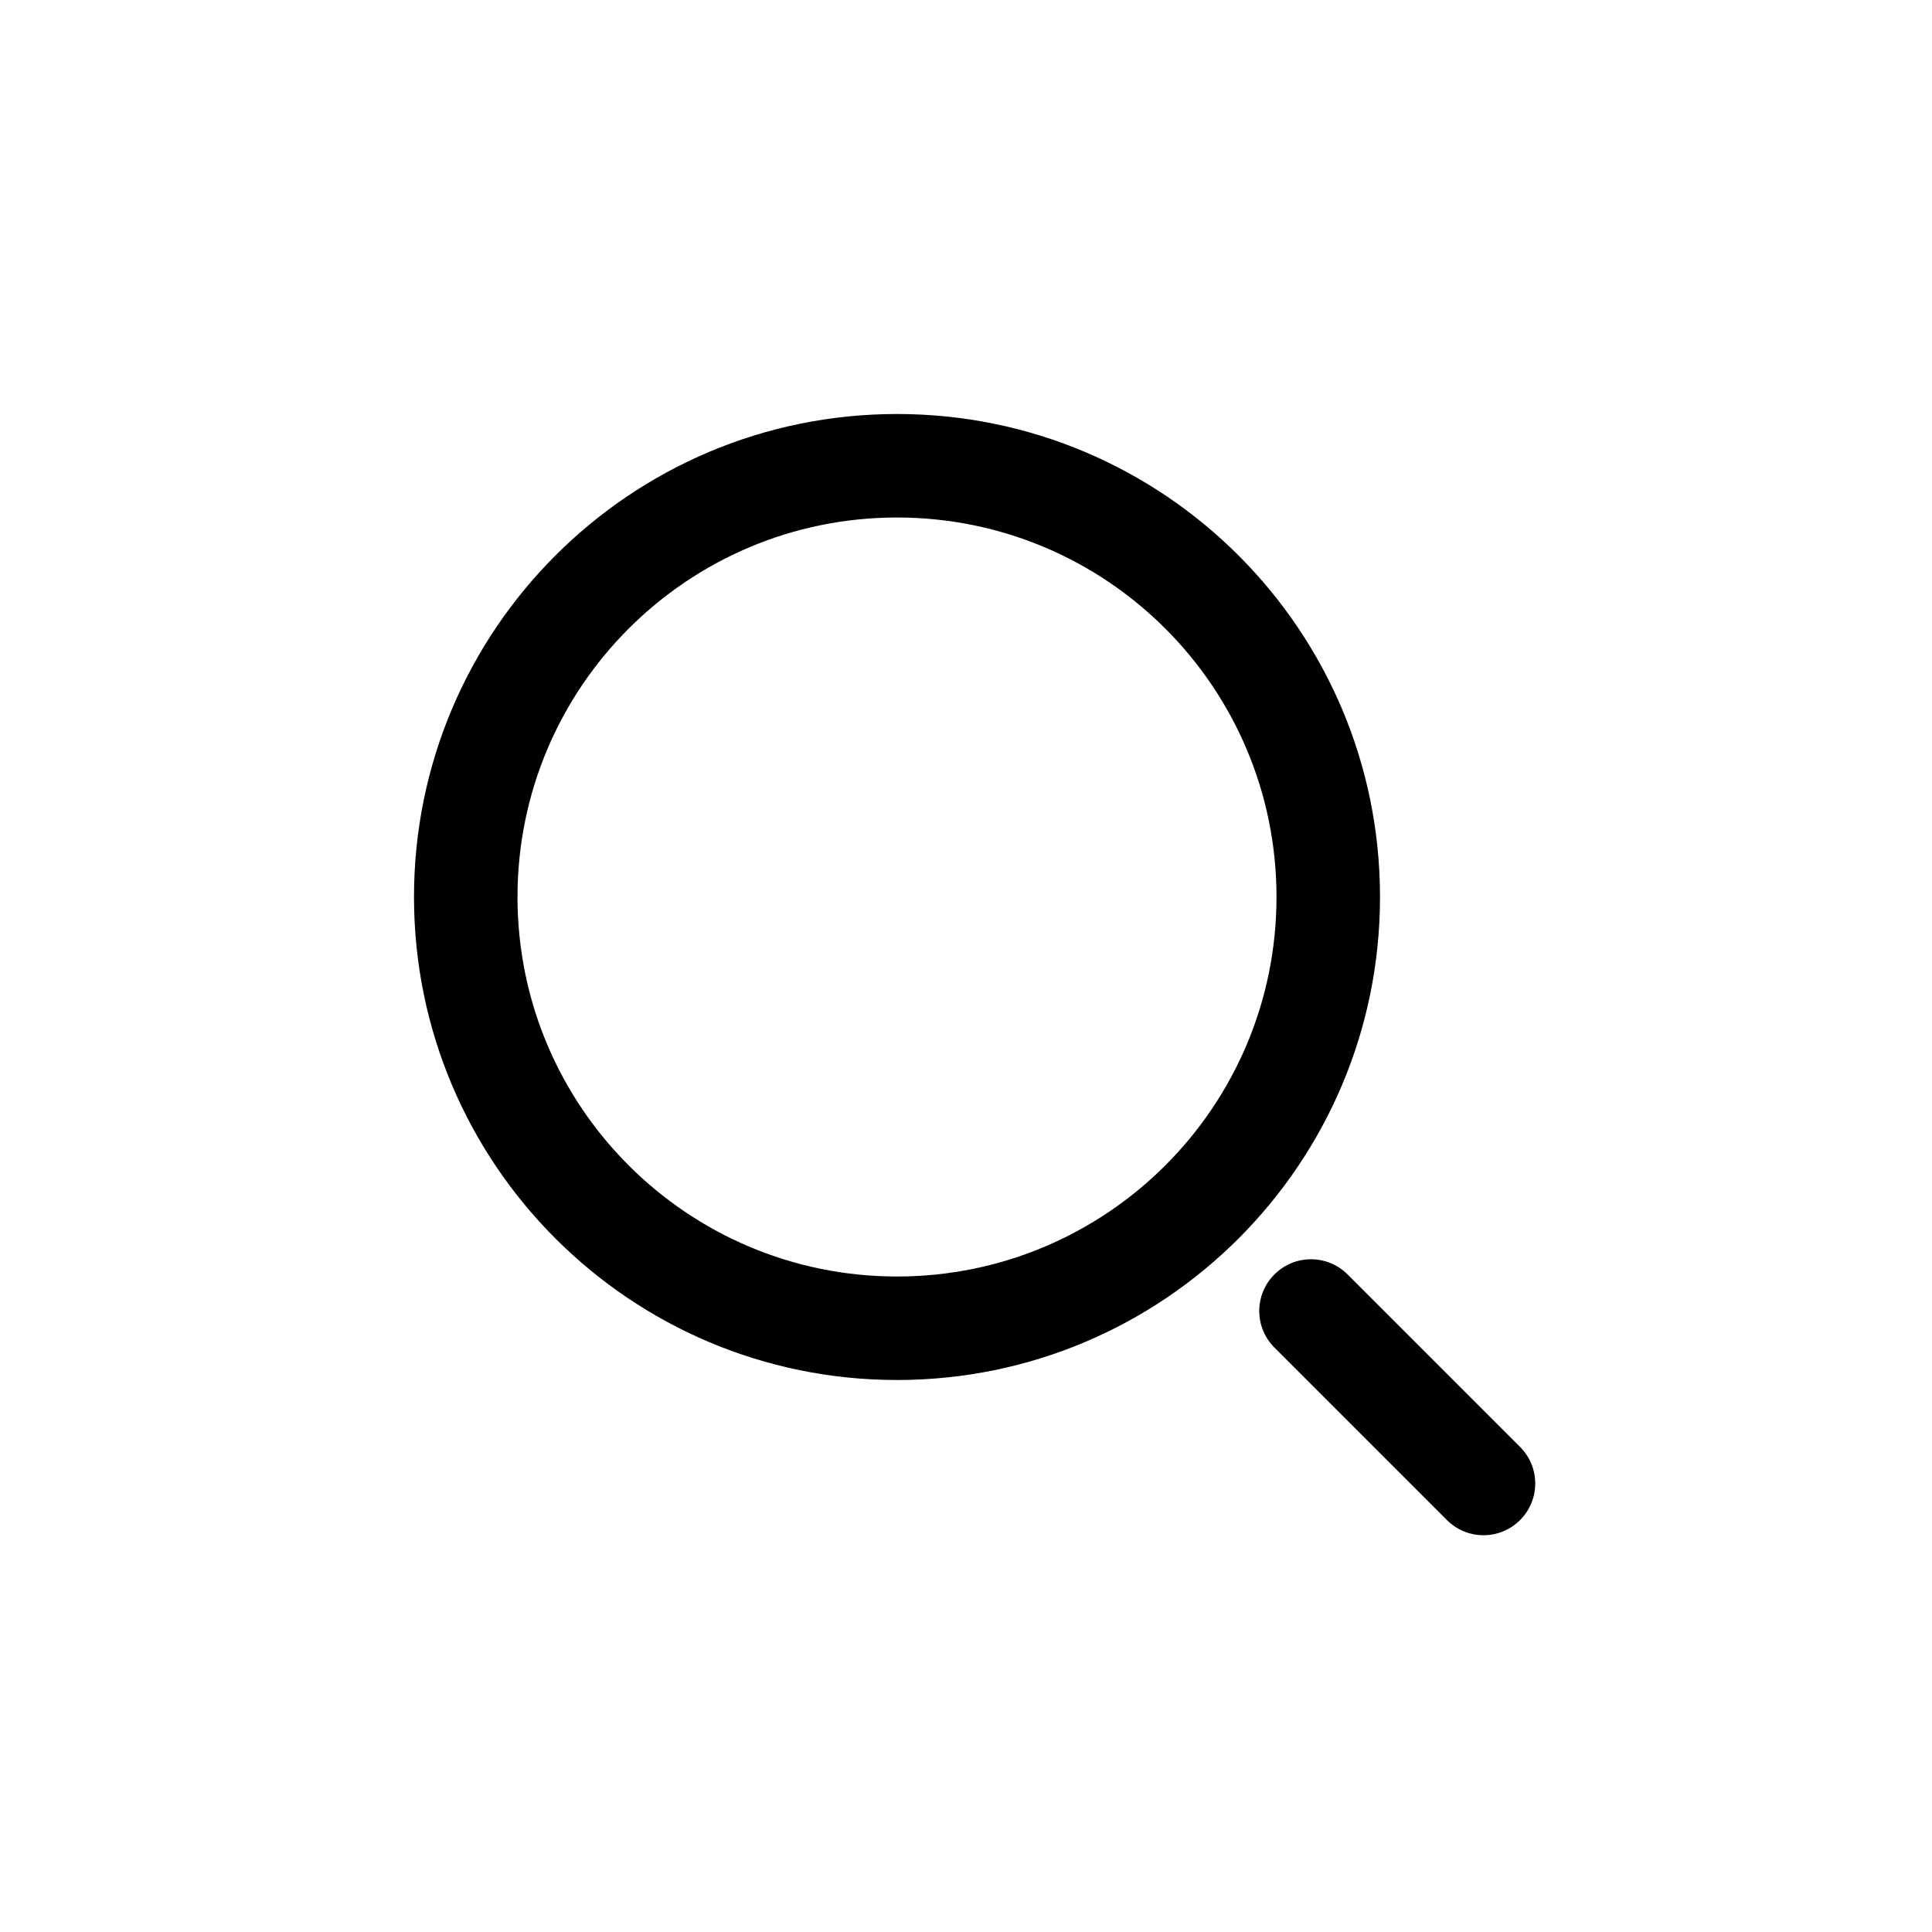
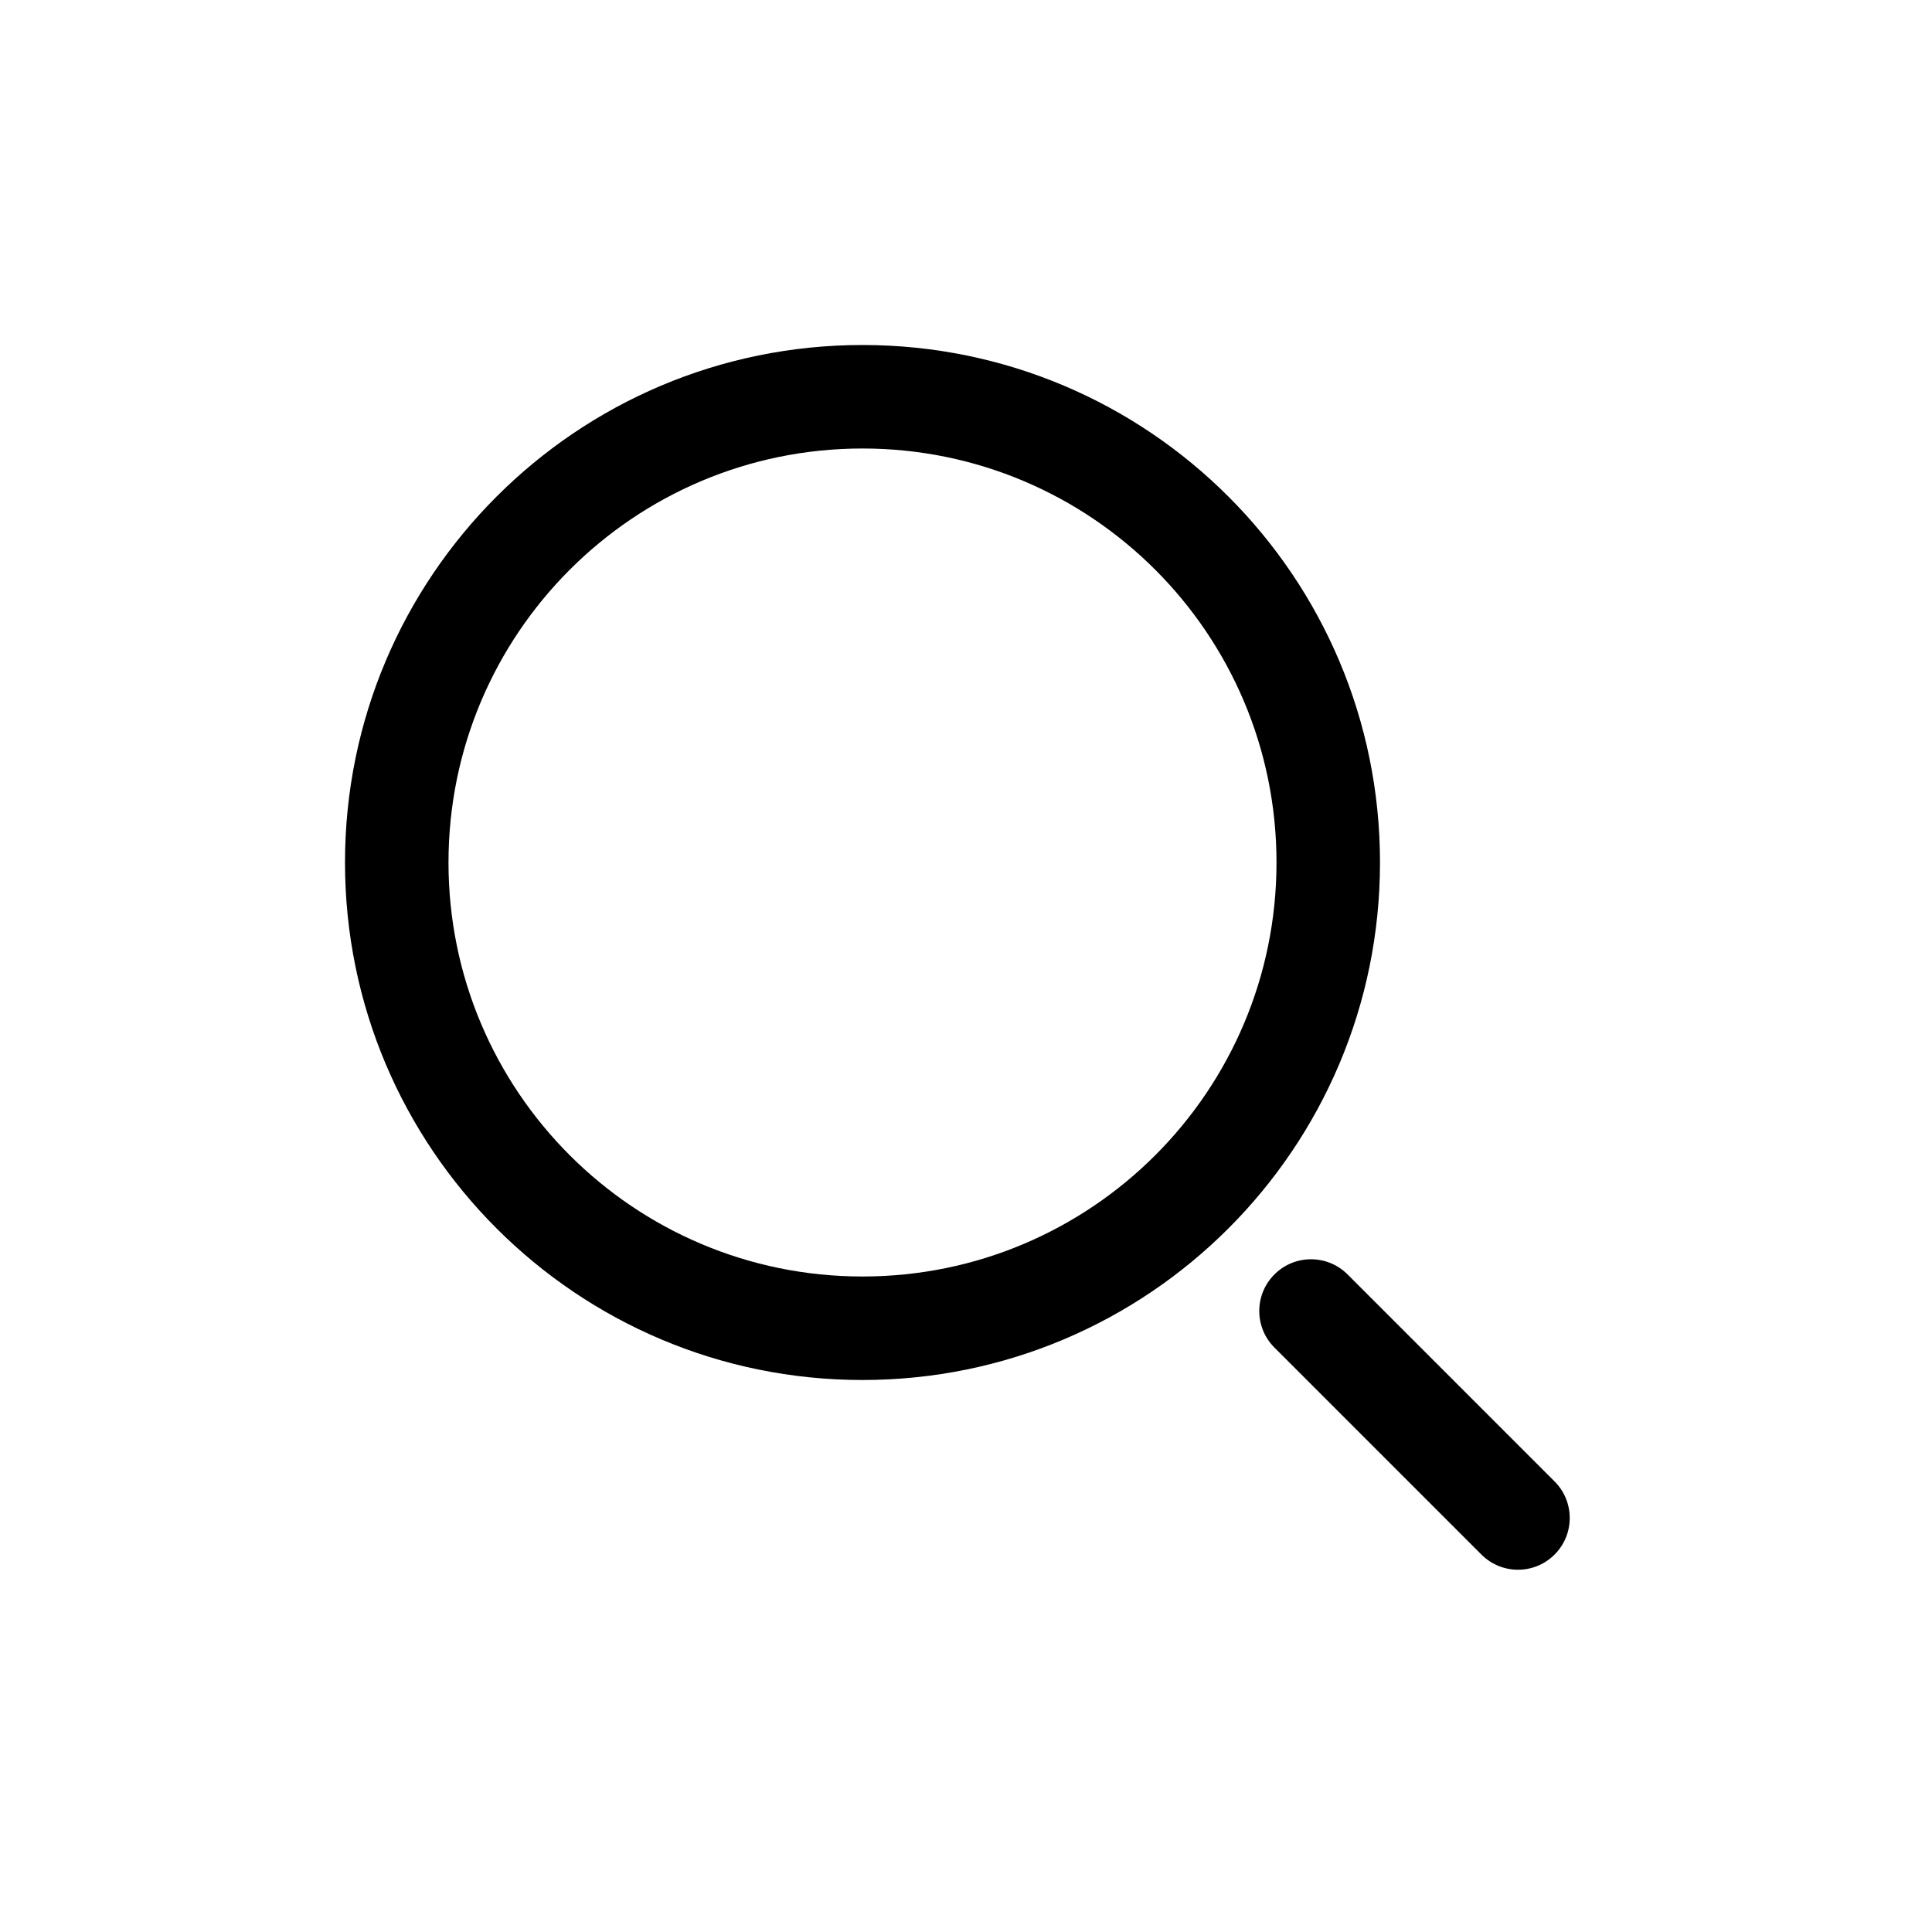
<svg xmlns="http://www.w3.org/2000/svg" width="28" height="28" viewBox="0 0 28 28" fill="currentColor">
-   <path fill-rule="evenodd" d="M13 18.5C16.038 18.5 18.5 16.038 18.5 13C18.5 9.962 16.038 7.5 13 7.5C9.962 7.5 7.5 9.962 7.5 13C7.5 16.038 9.962 18.5 13 18.5ZM13 20C16.866 20 20 16.866 20 13C20 9.134 16.866 6 13 6C9.134 6 6 9.134 6 13C6 16.866 9.134 20 13 20Z" />
-   <path d="M18.47 18.47C18.763 18.177 19.237 18.177 19.53 18.47L22.03 20.97C22.323 21.263 22.323 21.737 22.03 22.03C21.737 22.323 21.263 22.323 20.97 22.03L18.47 19.53C18.177 19.237 18.177 18.763 18.47 18.47Z" />
+   <path fill-rule="evenodd" d="M12.5 18.5C15.814 18.5 18.5 15.814 18.5 12.5C18.5 9.186 15.814 6.5 12.5 6.5C9.186 6.5 6.5 9.186 6.5 12.5C6.5 15.814 9.186 18.5 12.5 18.5ZM12.5 20C16.642 20 20 16.642 20 12.5C20 8.358 16.642 5 12.5 5C8.358 5 5 8.358 5 12.5C5 16.642 8.358 20 12.5 20Z" />
+   <path d="M18.47 18.47C18.763 18.177 19.237 18.177 19.53 18.47L22.53 21.47C22.823 21.763 22.823 22.237 22.53 22.53C22.237 22.823 21.763 22.823 21.47 22.53L18.47 19.53C18.177 19.237 18.177 18.763 18.47 18.47Z" />
</svg>
